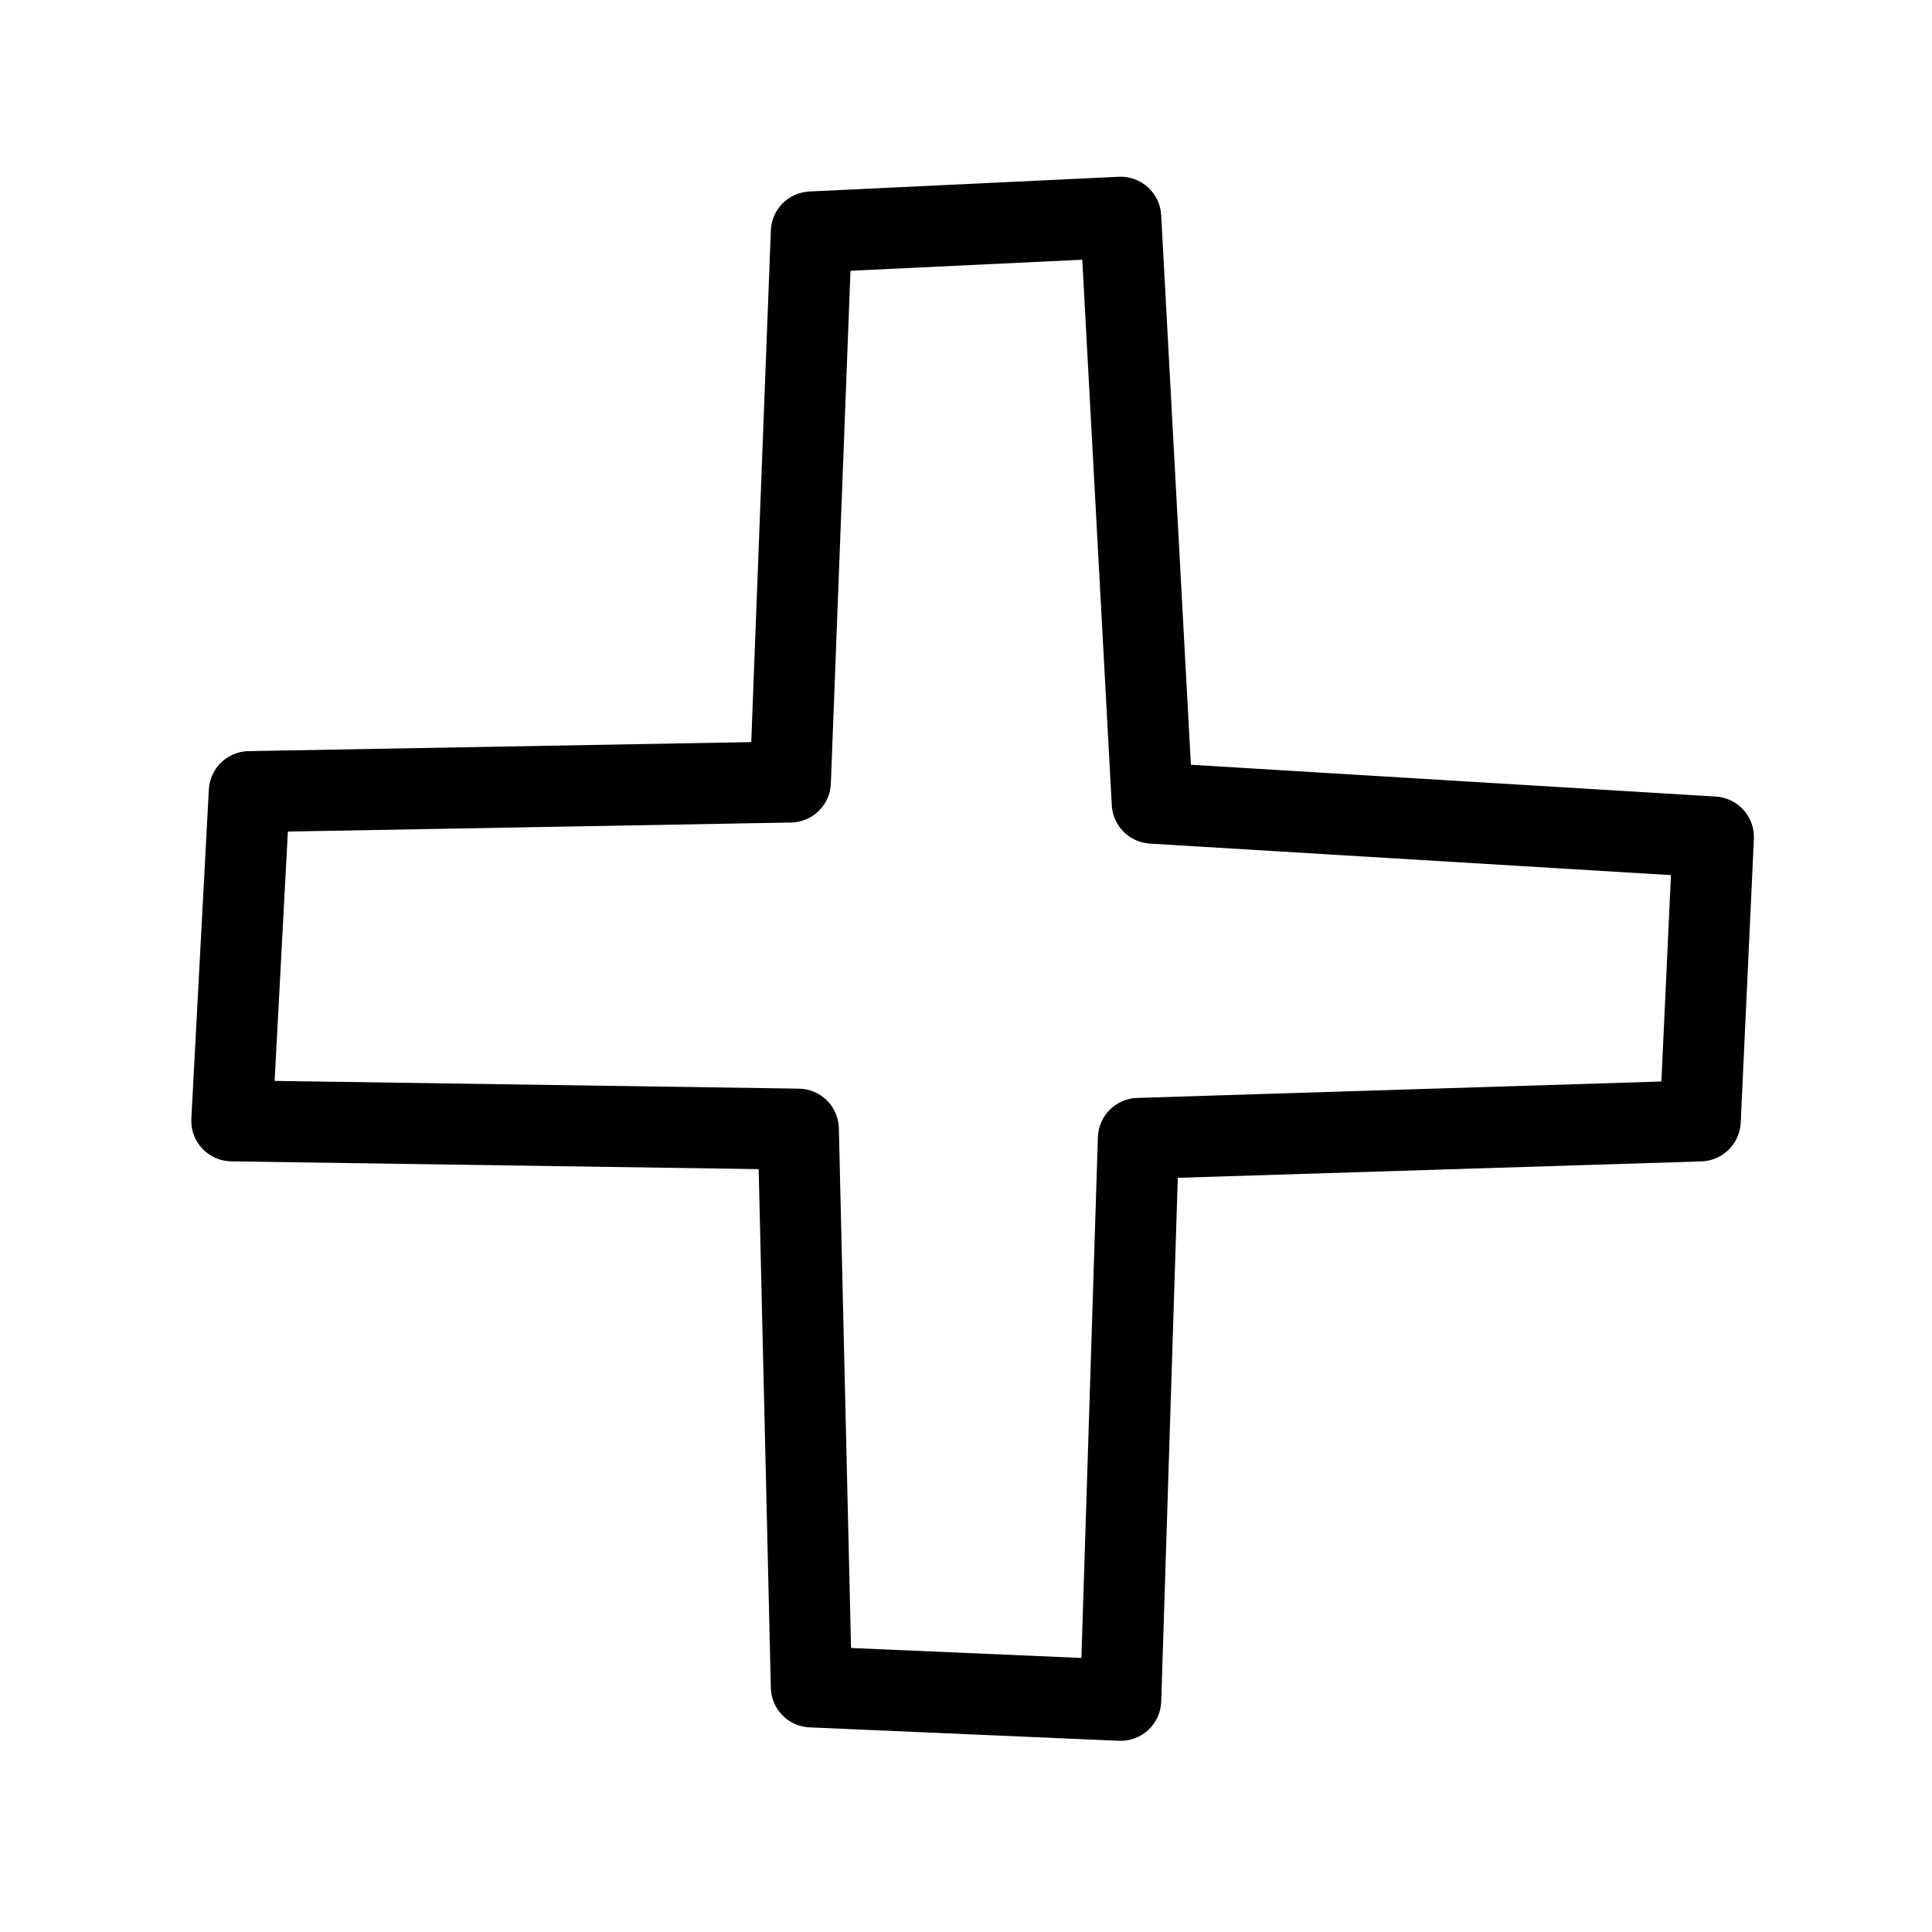
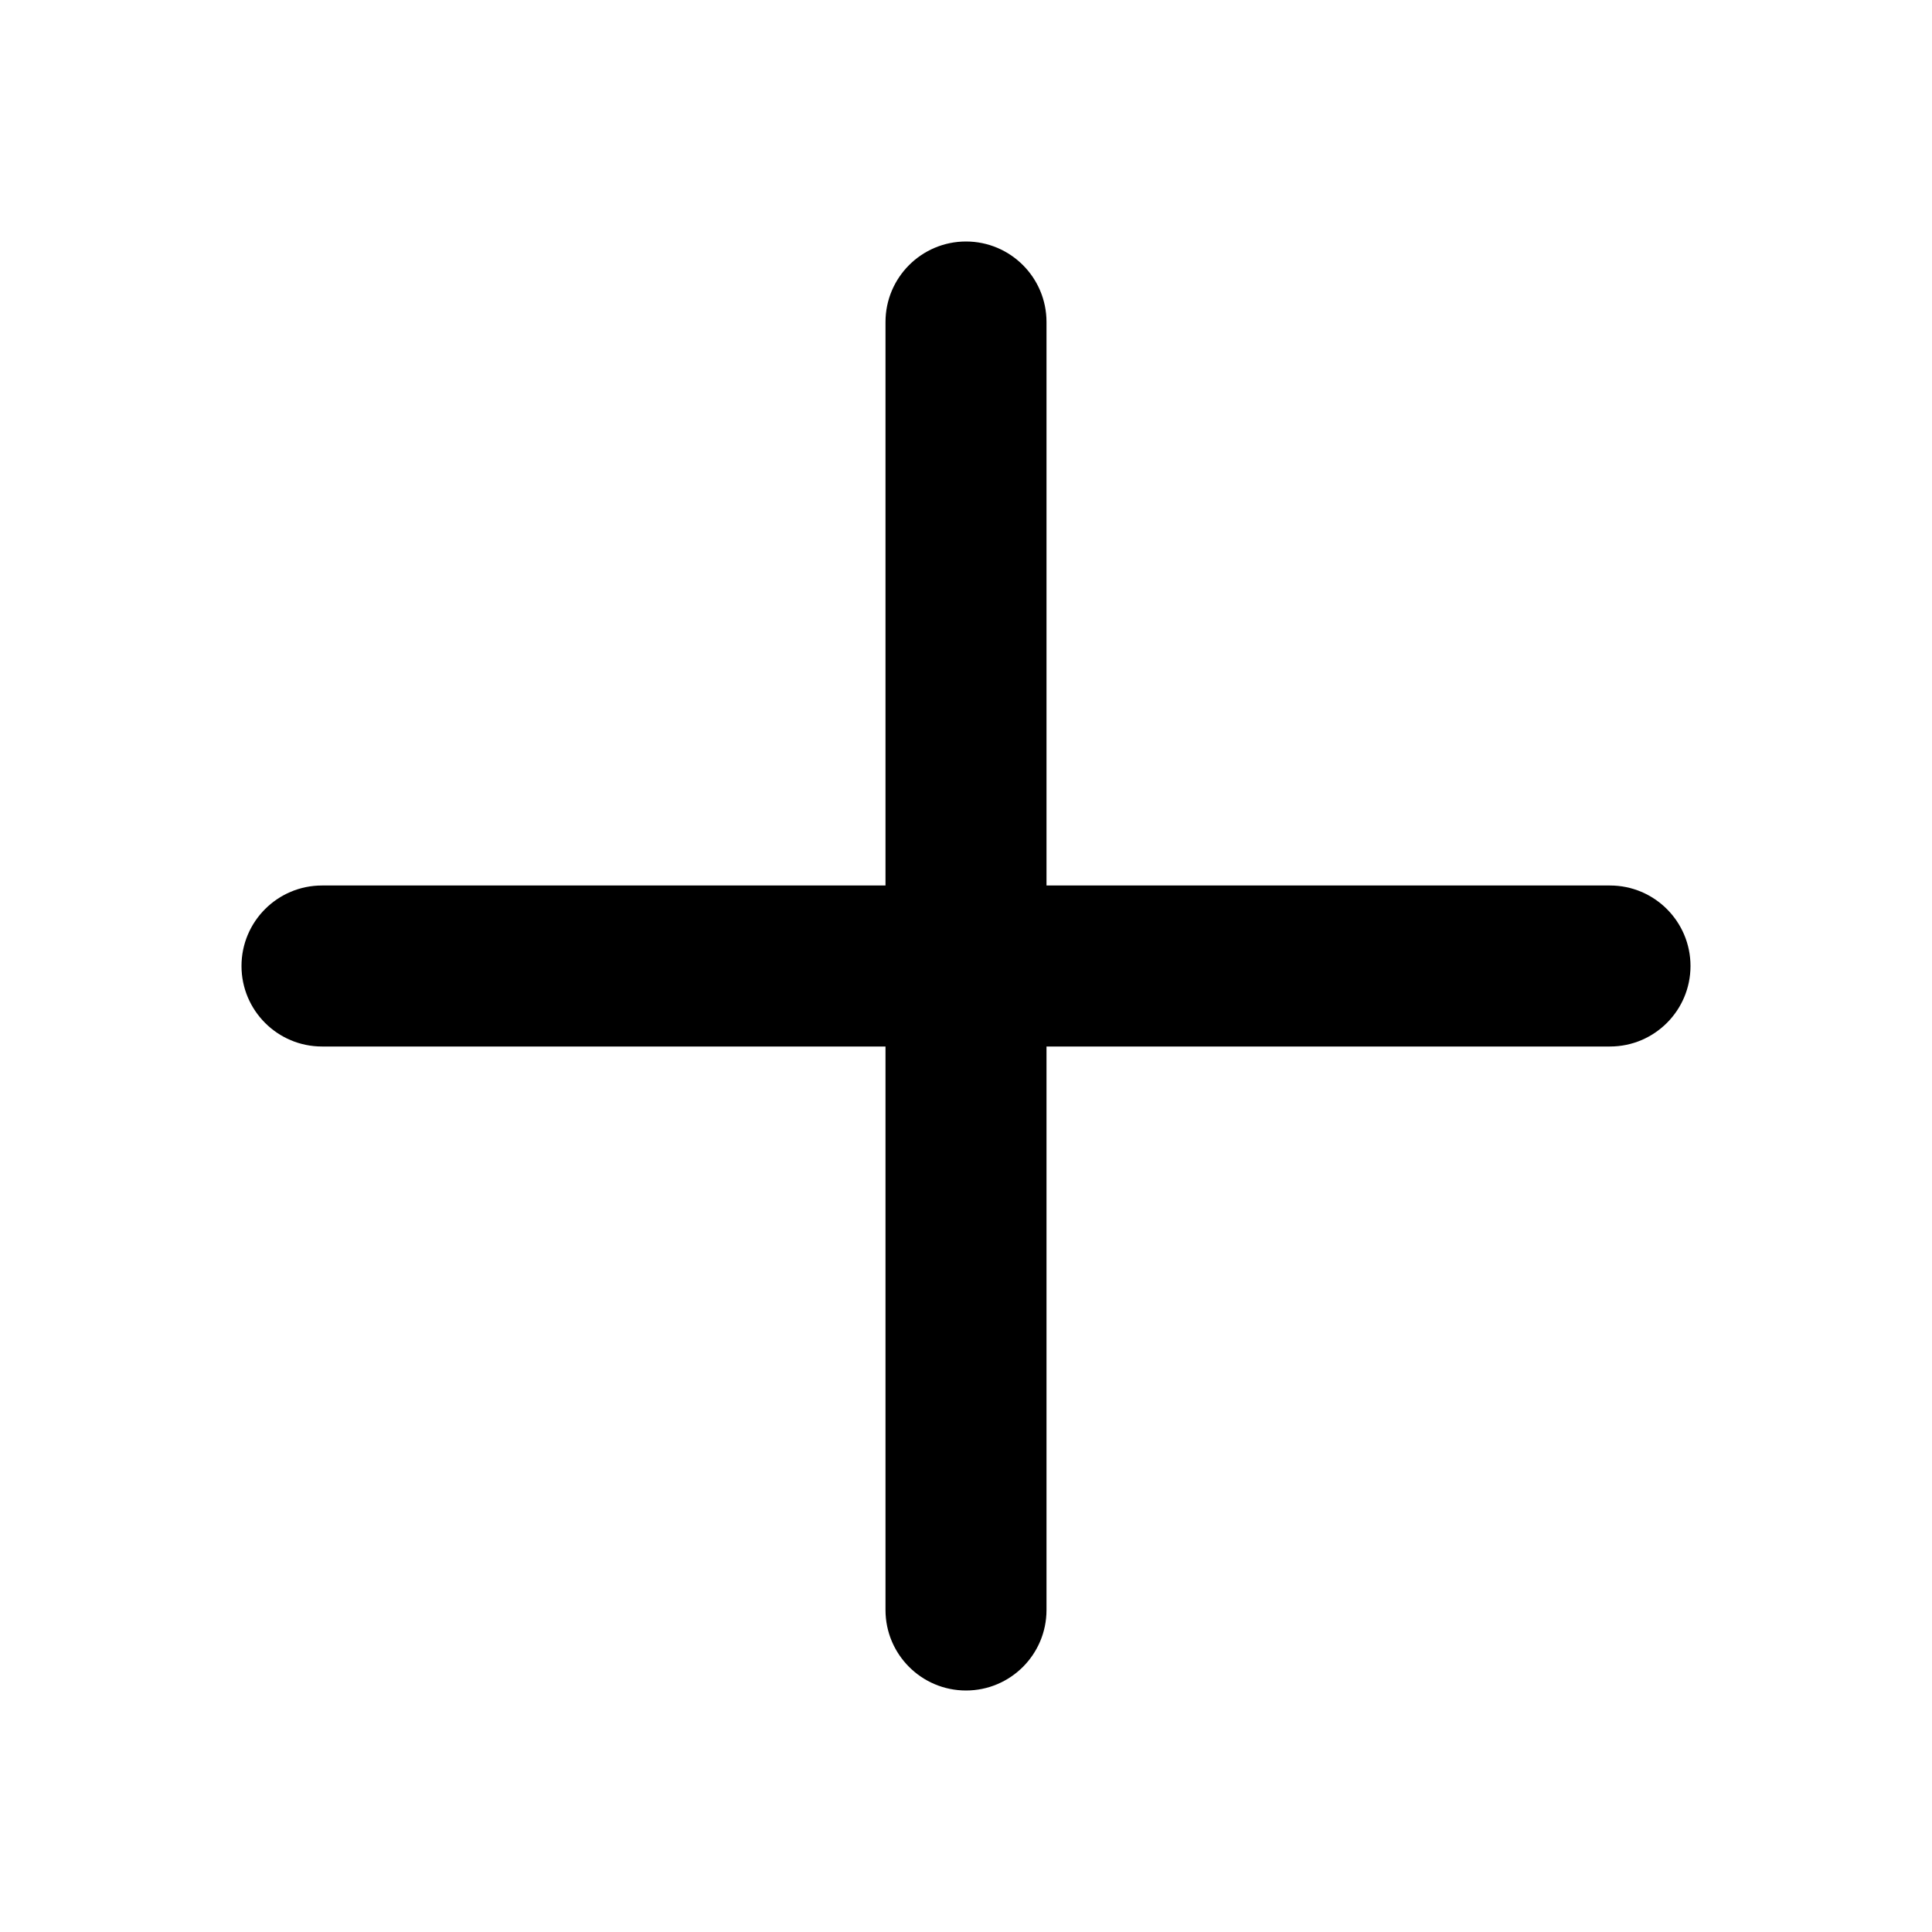
- <svg xmlns="http://www.w3.org/2000/svg" viewBox="0 0 50 50">
-   <path stroke="#000" stroke-width="1.1" stroke-linejoin="round" fill-rule="evenodd" d="M28.98,44.502l-8.004-0.347 c-0.263-0.011-0.472-0.224-0.477-0.488l-0.327-13.952L5.993,29.506c-0.284-0.004-0.507-0.243-0.492-0.525l0.453-8.519 c0.013-0.263,0.228-0.469,0.491-0.473l13.527-0.243l0.527-13.761c0.009-0.259,0.216-0.468,0.476-0.48l8.004-0.381 c0.273-0.013,0.508,0.199,0.523,0.472l0.795,14.715l14.075,0.853c0.273,0.017,0.483,0.249,0.469,0.523l-0.341,7.344 c-0.012,0.26-0.223,0.468-0.484,0.476l-14.068,0.441l-0.445,14.071C29.493,44.297,29.259,44.514,28.98,44.502z M28.519,43.481 l0.444-14.033c0.008-0.264,0.22-0.476,0.484-0.484l14.075-0.441l0.297-6.391l-14.028-0.849c-0.253-0.016-0.456-0.219-0.469-0.472 L28.529,6.146L21.48,6.482l-0.527,13.775c-0.009,0.265-0.225,0.476-0.491,0.48L6.928,20.98l-0.4,7.535l14.14,0.209 c0.268,0.004,0.487,0.219,0.492,0.488l0.327,13.965L28.519,43.481z" clip-rule="evenodd" />
+ <svg xmlns="http://www.w3.org/2000/svg" viewBox="0 0 24 24">
+   <path d="M20,11h-7V4c0-0.552-0.448-1-1-1s-1,0.448-1,1v7H4c-0.552,0-1,0.448-1,1s0.448,1,1,1h7v7c0,0.552,0.448,1,1,1s1-0.448,1-1 v-7h7c0.552,0,1-0.448,1-1S20.552,11,20,11z" />
</svg>
